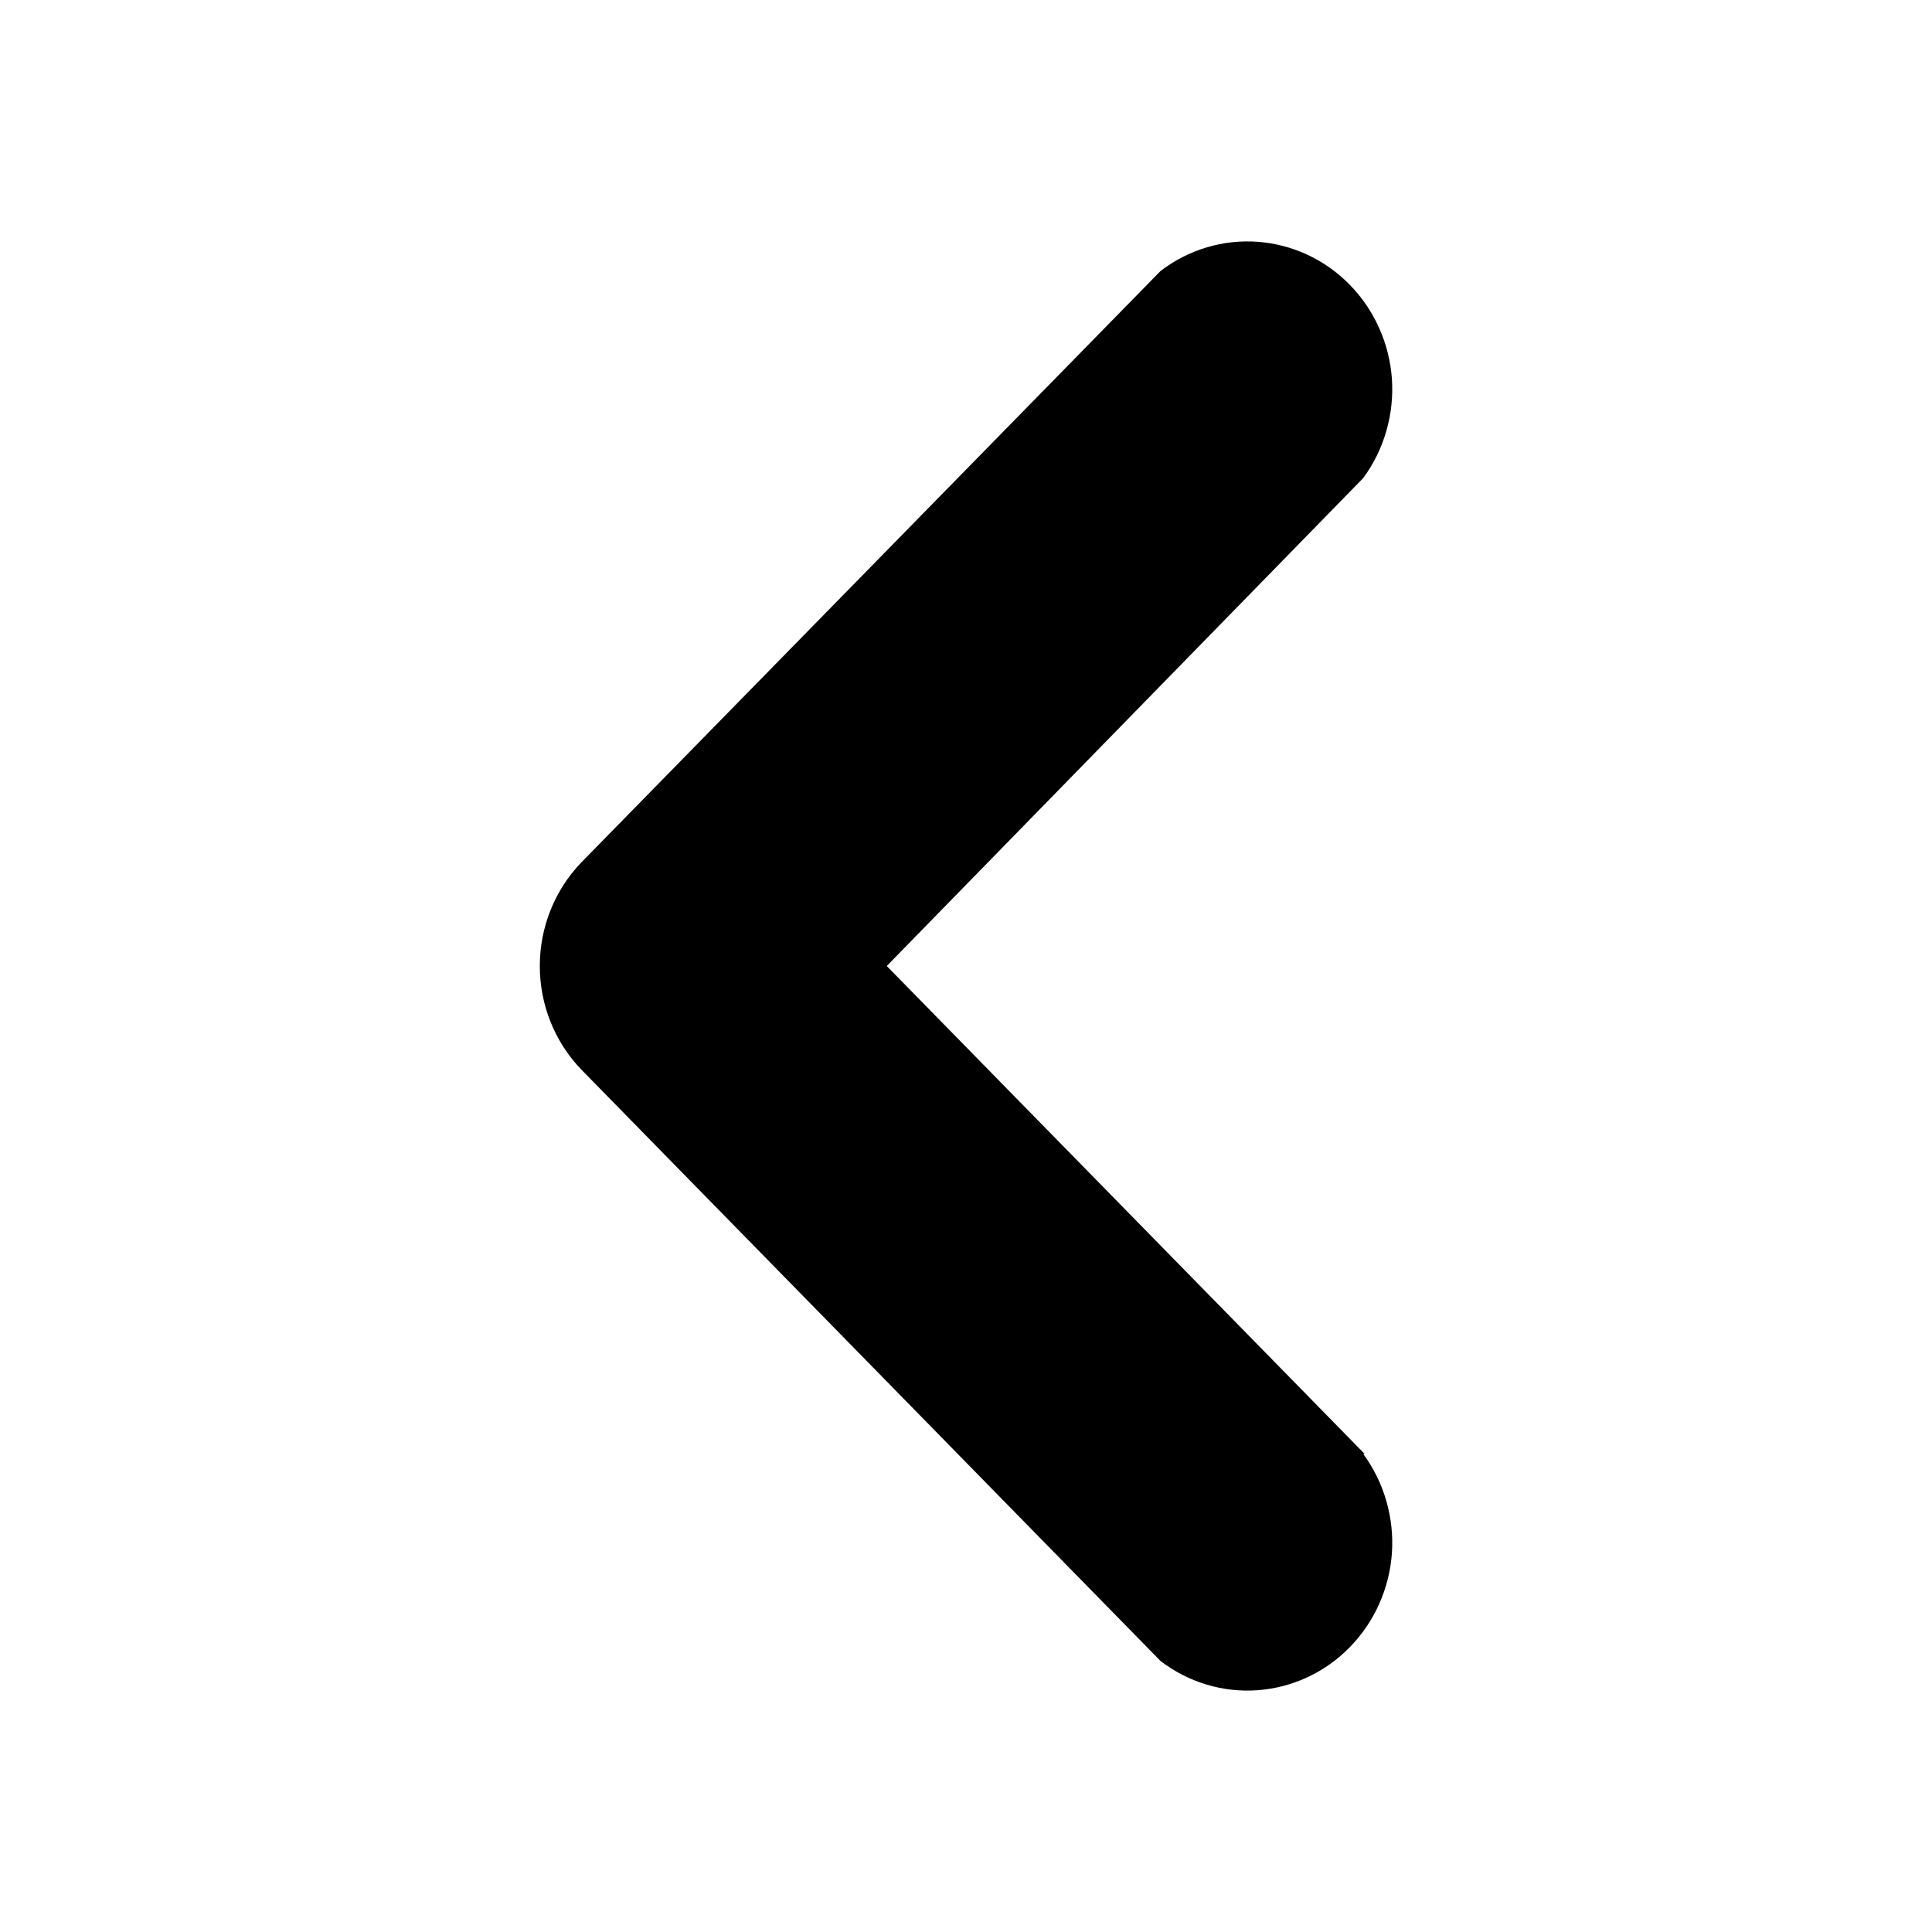
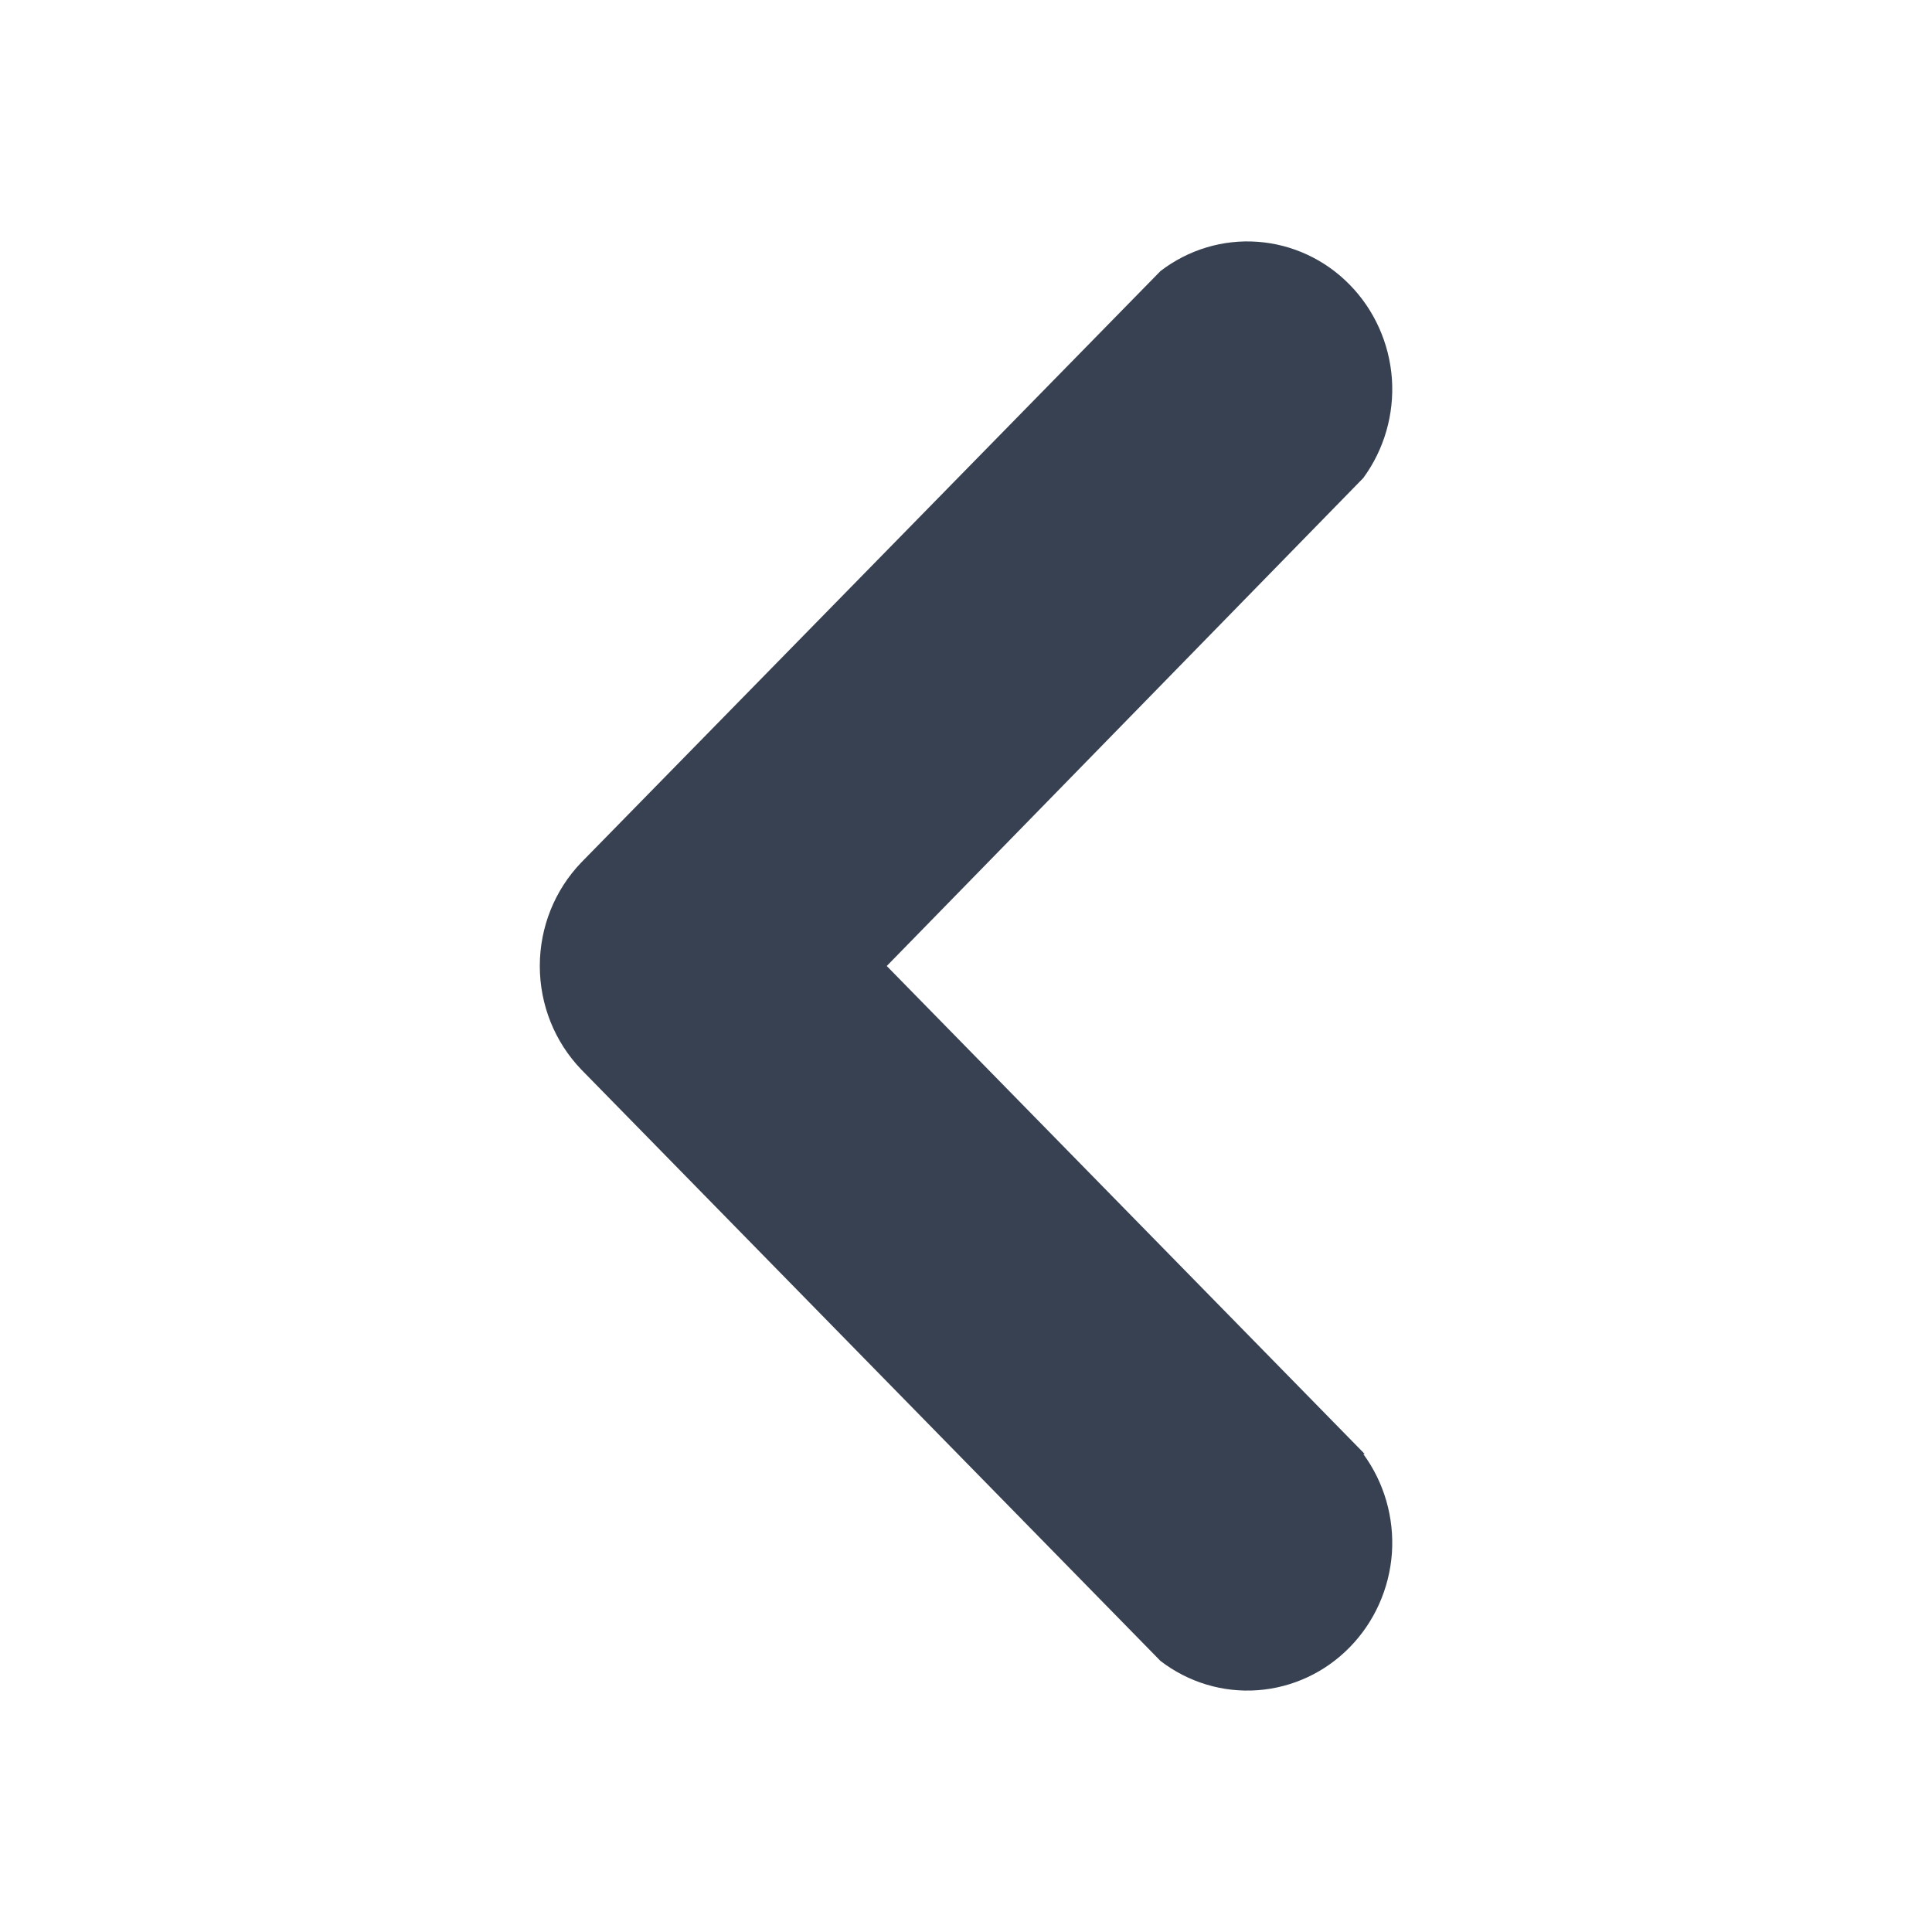
<svg xmlns="http://www.w3.org/2000/svg" width="100%" height="100%" viewBox="0 0 24 24" version="1.1" xml:space="preserve" style="fill-rule:evenodd;clip-rule:evenodd;stroke-linejoin:round;stroke-miterlimit:2;">
  <g transform="matrix(1.50015,0,0,1.50015,6.70569,2.99911)">
-     <path d="M6.819,10.041C6.992,10.277 7.076,10.568 7.056,10.862C7.035,11.156 6.911,11.433 6.707,11.641C6.503,11.85 6.232,11.976 5.944,11.997C5.656,12.018 5.371,11.932 5.14,11.755L0.343,6.857C0.123,6.628 0,6.321 0,6C0,5.679 0.123,5.372 0.343,5.143L5.14,0.245C5.371,0.068 5.656,-0.018 5.944,0.003C6.232,0.024 6.503,0.15 6.707,0.359C6.911,0.567 7.035,0.844 7.056,1.138C7.076,1.432 6.992,1.723 6.819,1.959L2.873,6L6.831,10.041L6.819,10.041Z" style="fill-rule:nonzero;" />
+     <path d="M6.819,10.041C6.992,10.277 7.076,10.568 7.056,10.862C7.035,11.156 6.911,11.433 6.707,11.641C6.503,11.85 6.232,11.976 5.944,11.997C5.656,12.018 5.371,11.932 5.14,11.755L0.343,6.857C0.123,6.628 0,6.321 0,6C0,5.679 0.123,5.372 0.343,5.143L5.14,0.245C5.371,0.068 5.656,-0.018 5.944,0.003C6.232,0.024 6.503,0.15 6.707,0.359C6.911,0.567 7.035,0.844 7.056,1.138C7.076,1.432 6.992,1.723 6.819,1.959L2.873,6L6.831,10.041L6.819,10.041Z" style="fill:rgb(55,65,81);fill-rule:nonzero;" />
  </g>
</svg>
